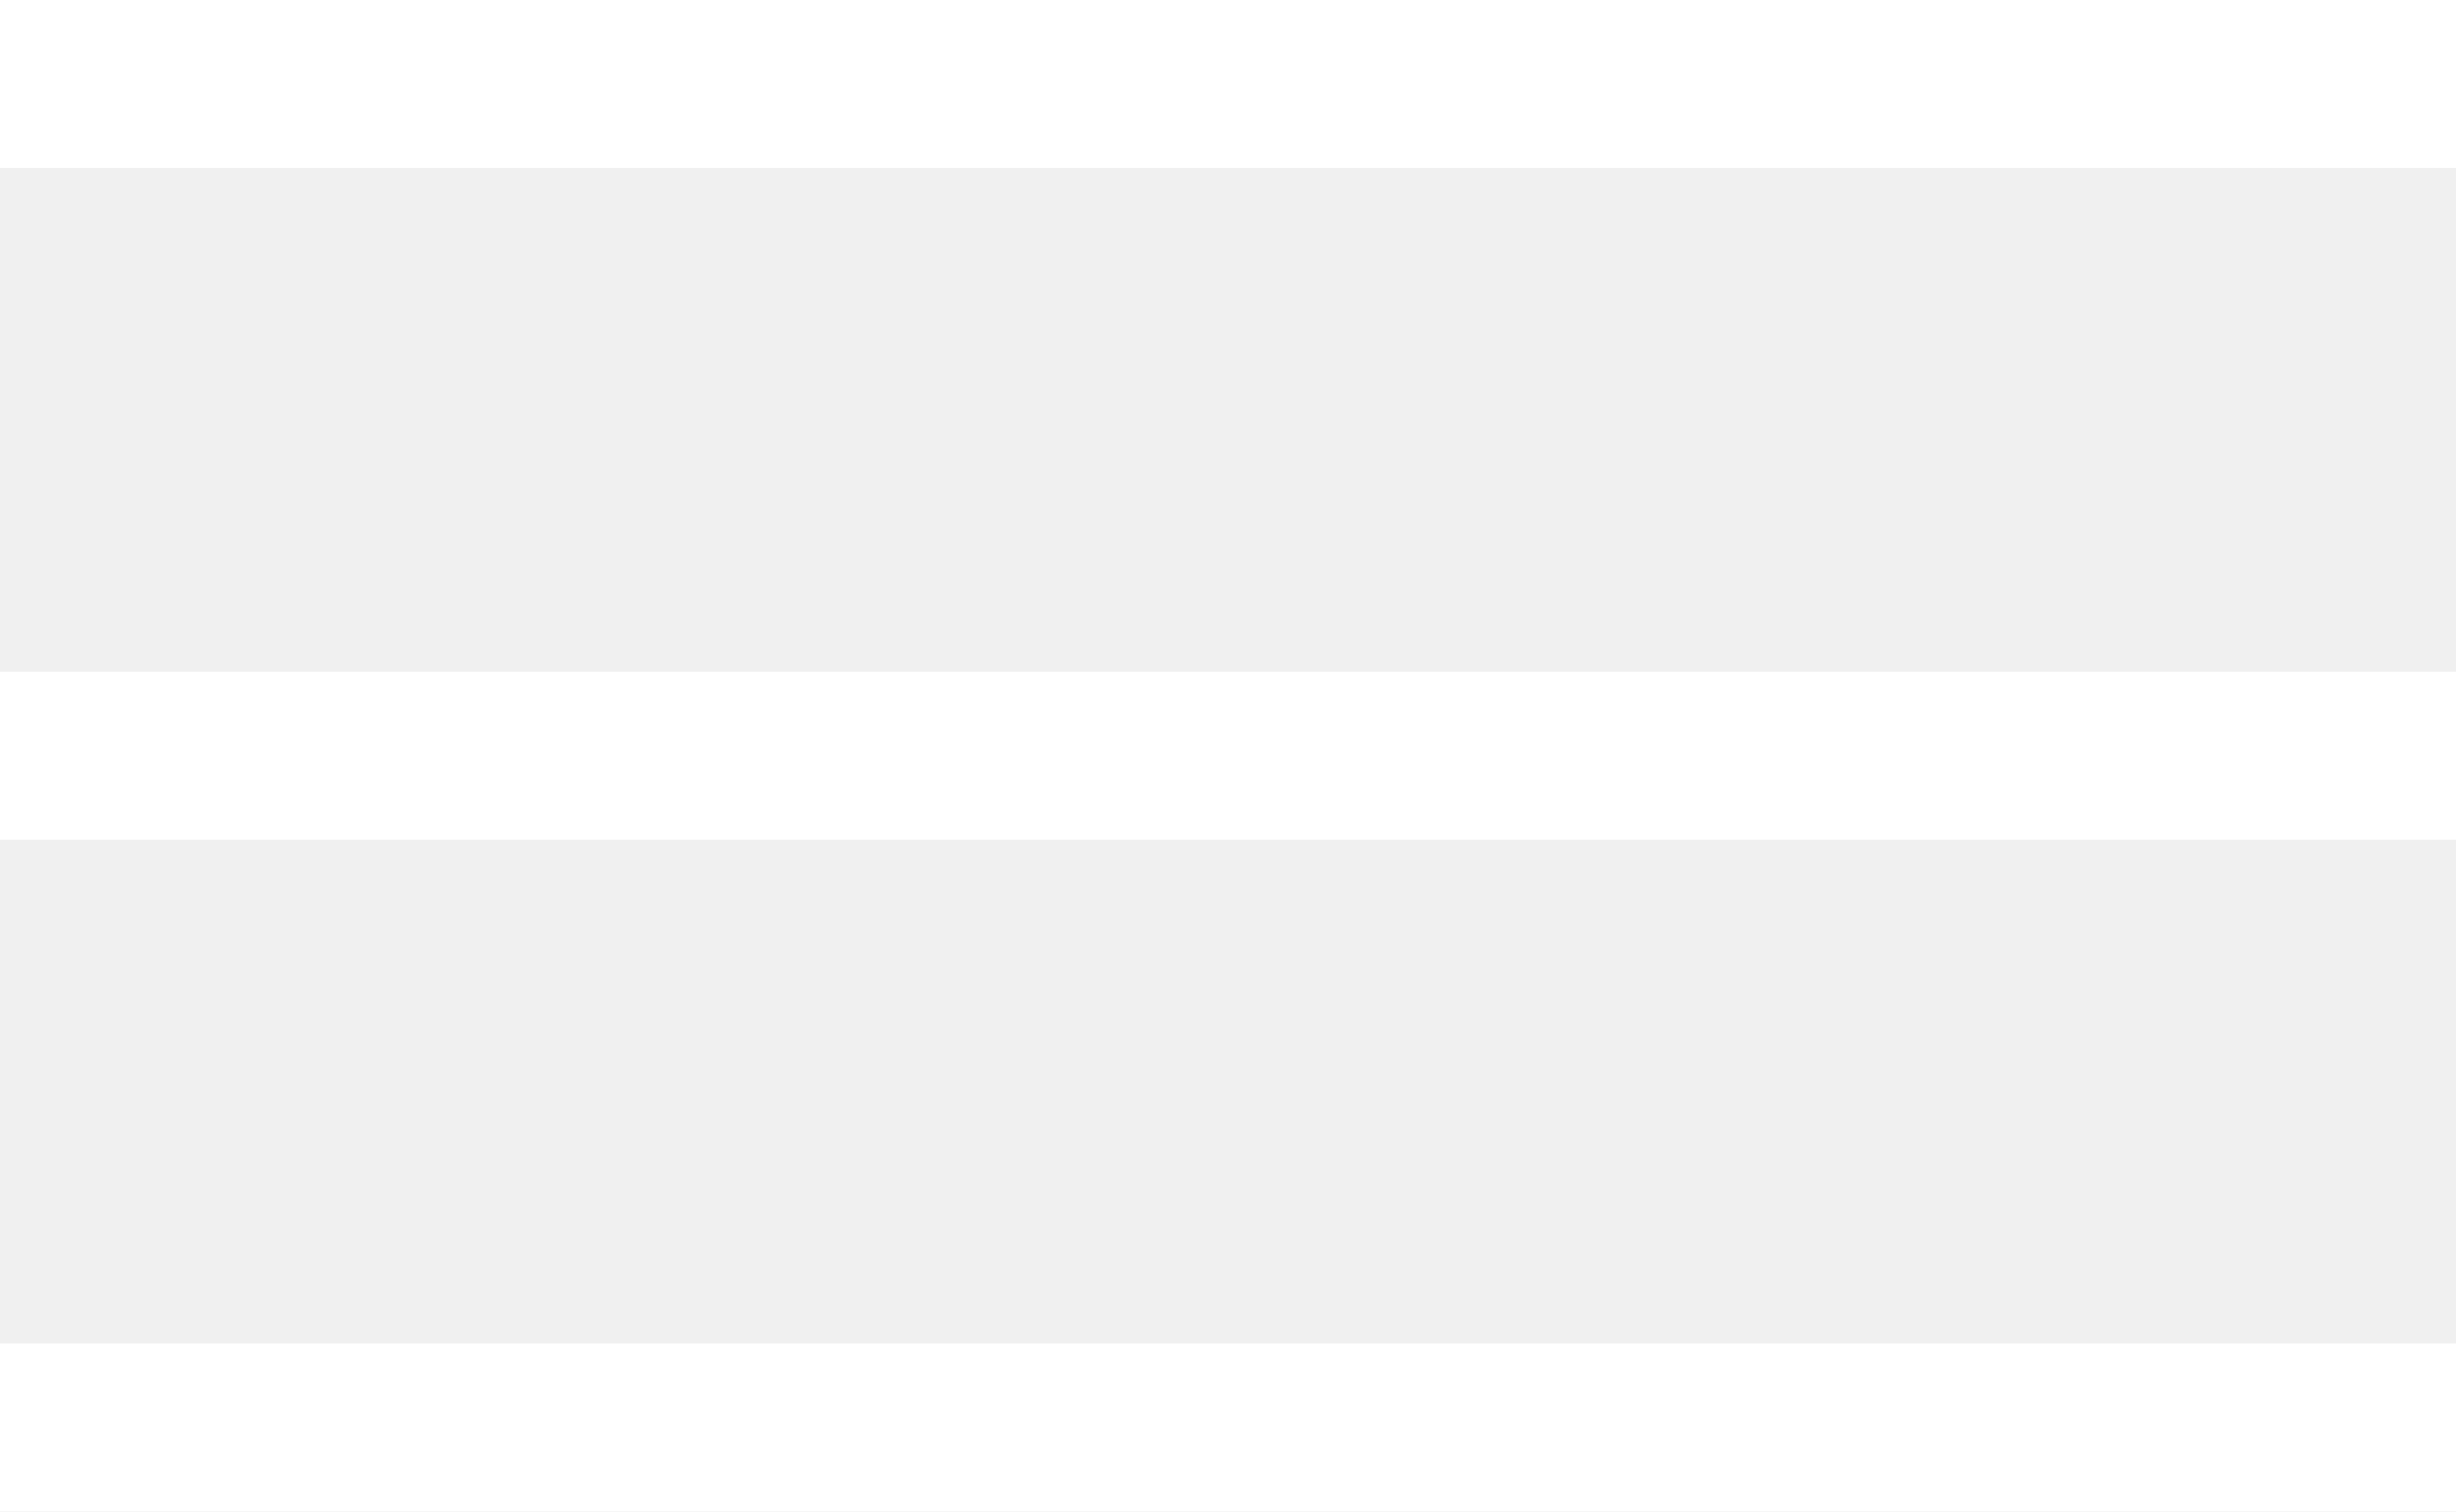
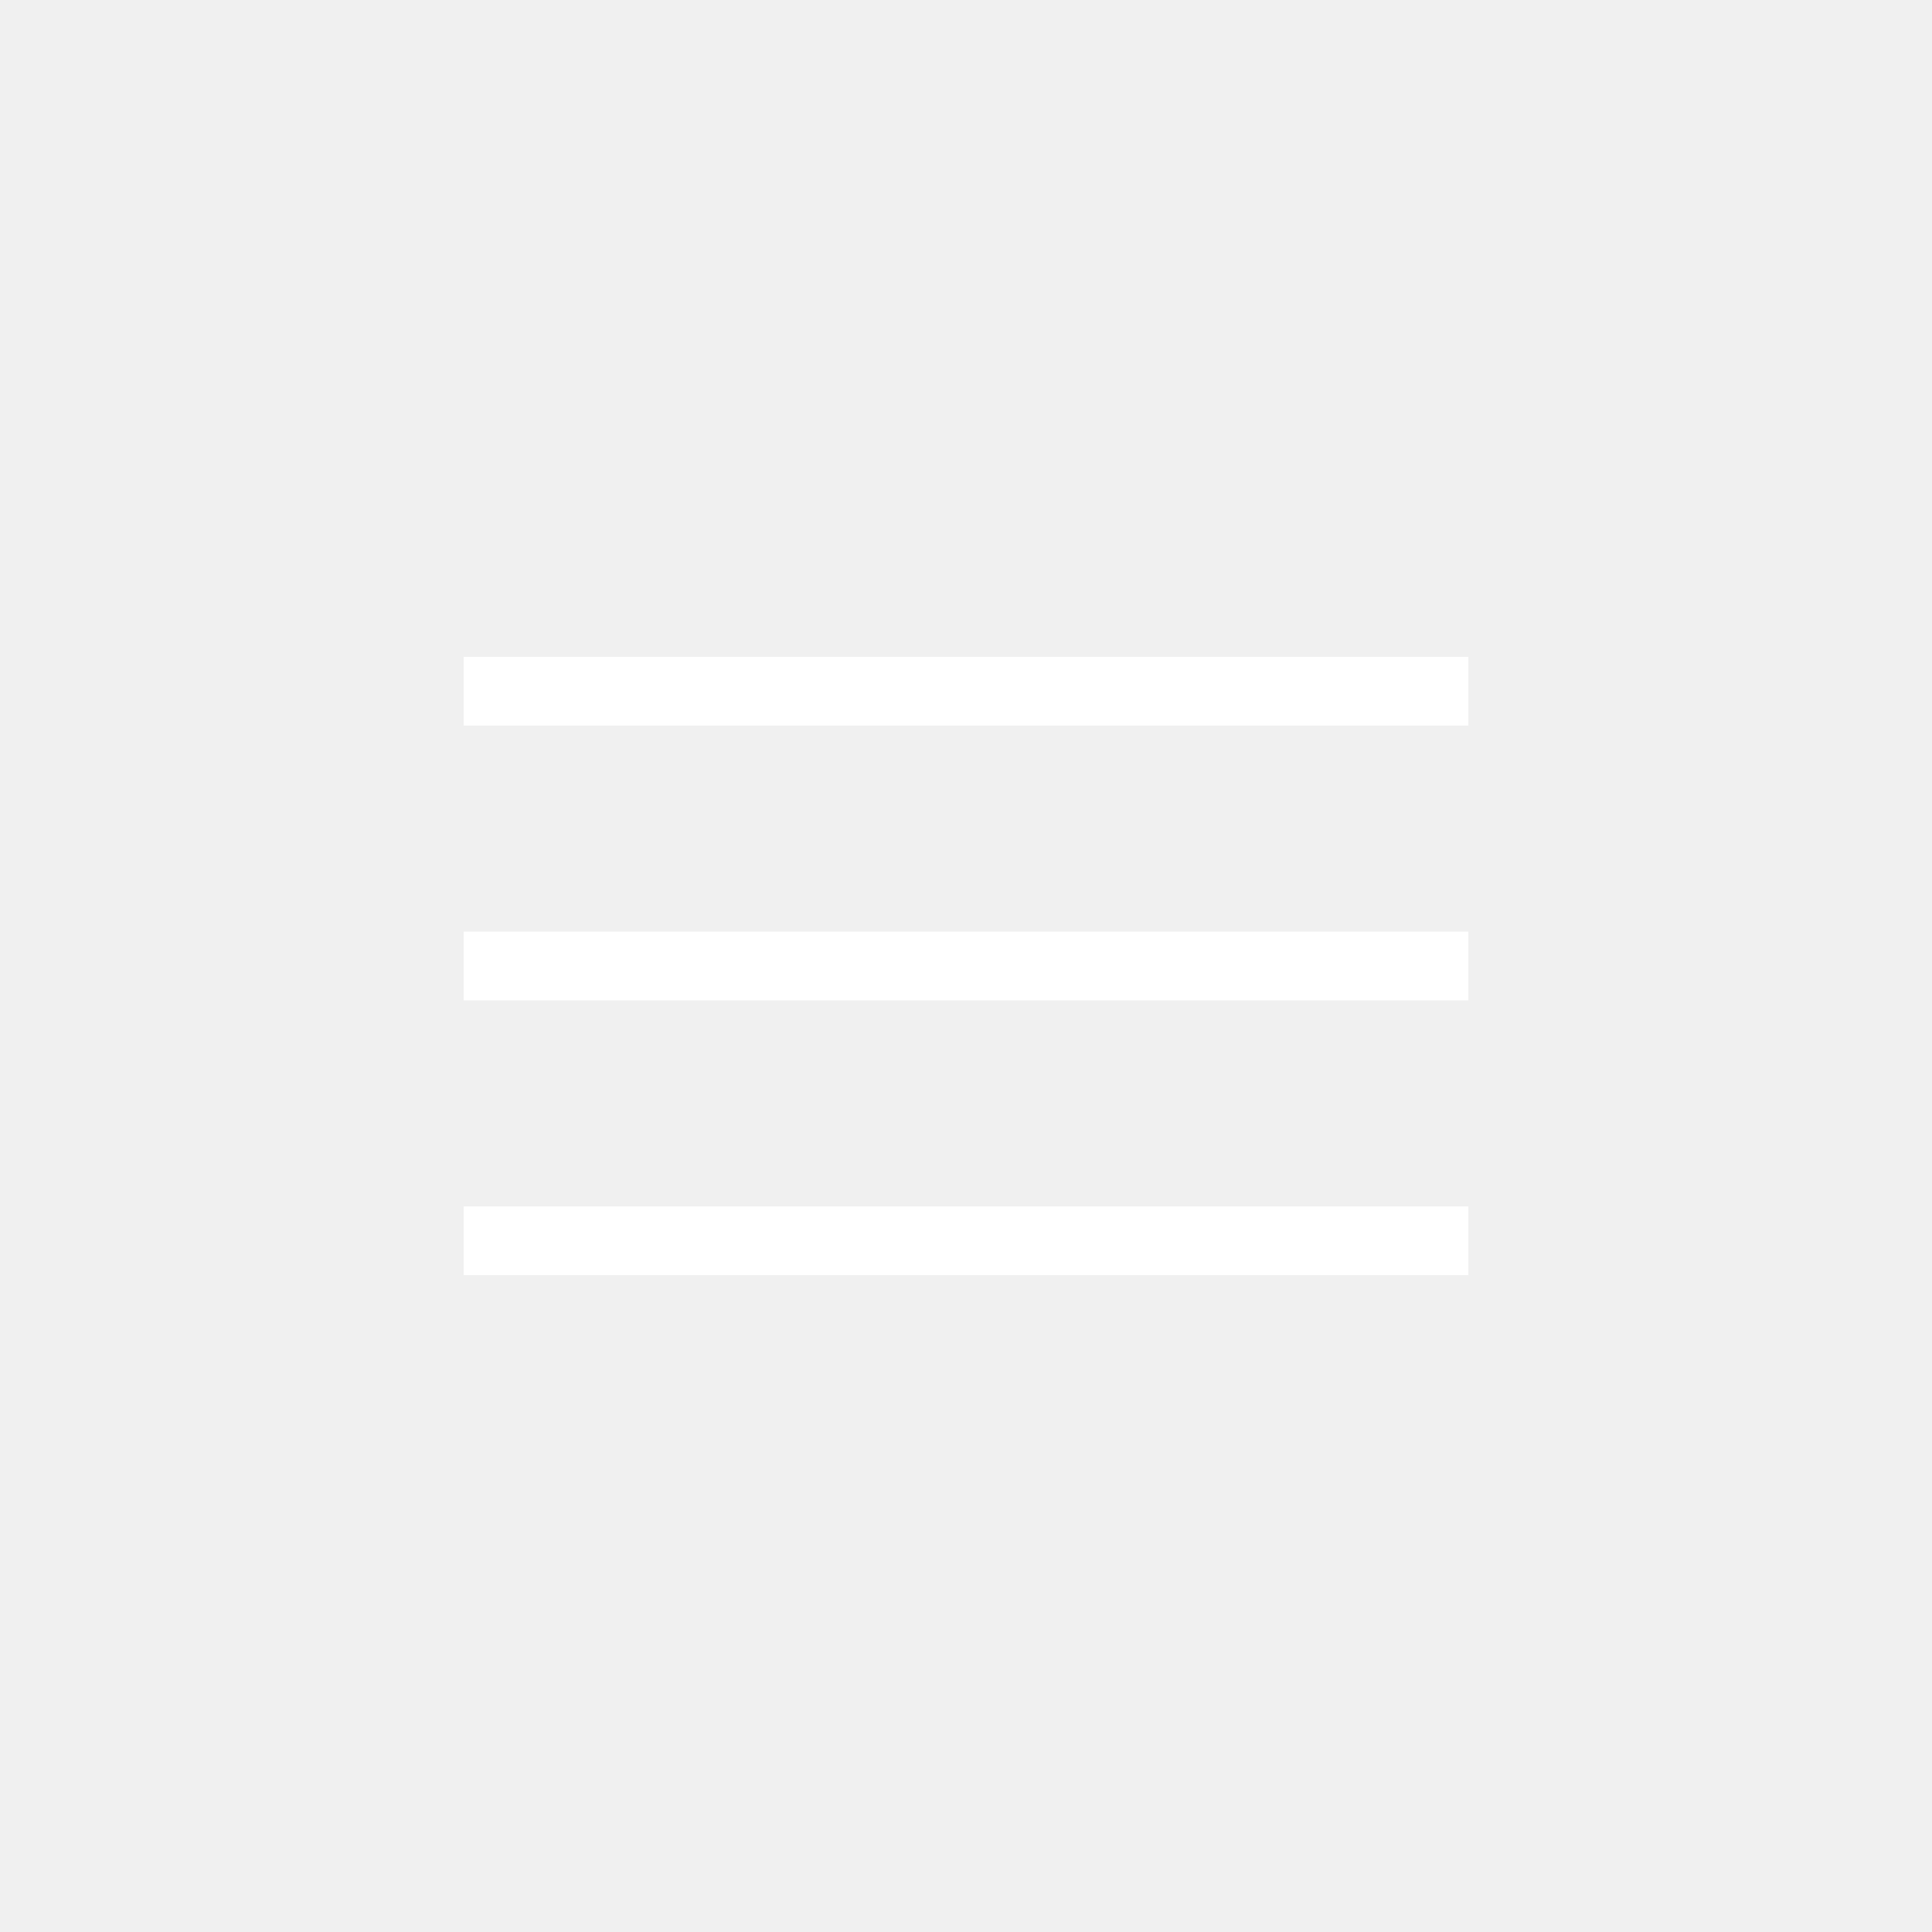
- <svg xmlns="http://www.w3.org/2000/svg" width="26" height="16" viewBox="0 0 26 16" fill="none">
-   <rect width="26" height="1.778" fill="white" />
-   <rect y="7.111" width="26" height="1.778" fill="white" />
-   <rect y="14.222" width="26" height="1.778" fill="white" />
+ <svg xmlns="http://www.w3.org/2000/svg" width="50" height="50" viewBox="0 0 50 50" fill="none">
+   <rect x="12" y="17" width="26" height="1.778" fill="white" />
+   <rect x="12" y="24.111" width="26" height="1.778" fill="white" />
+   <rect x="12" y="31.222" width="26" height="1.778" fill="white" />
</svg>
